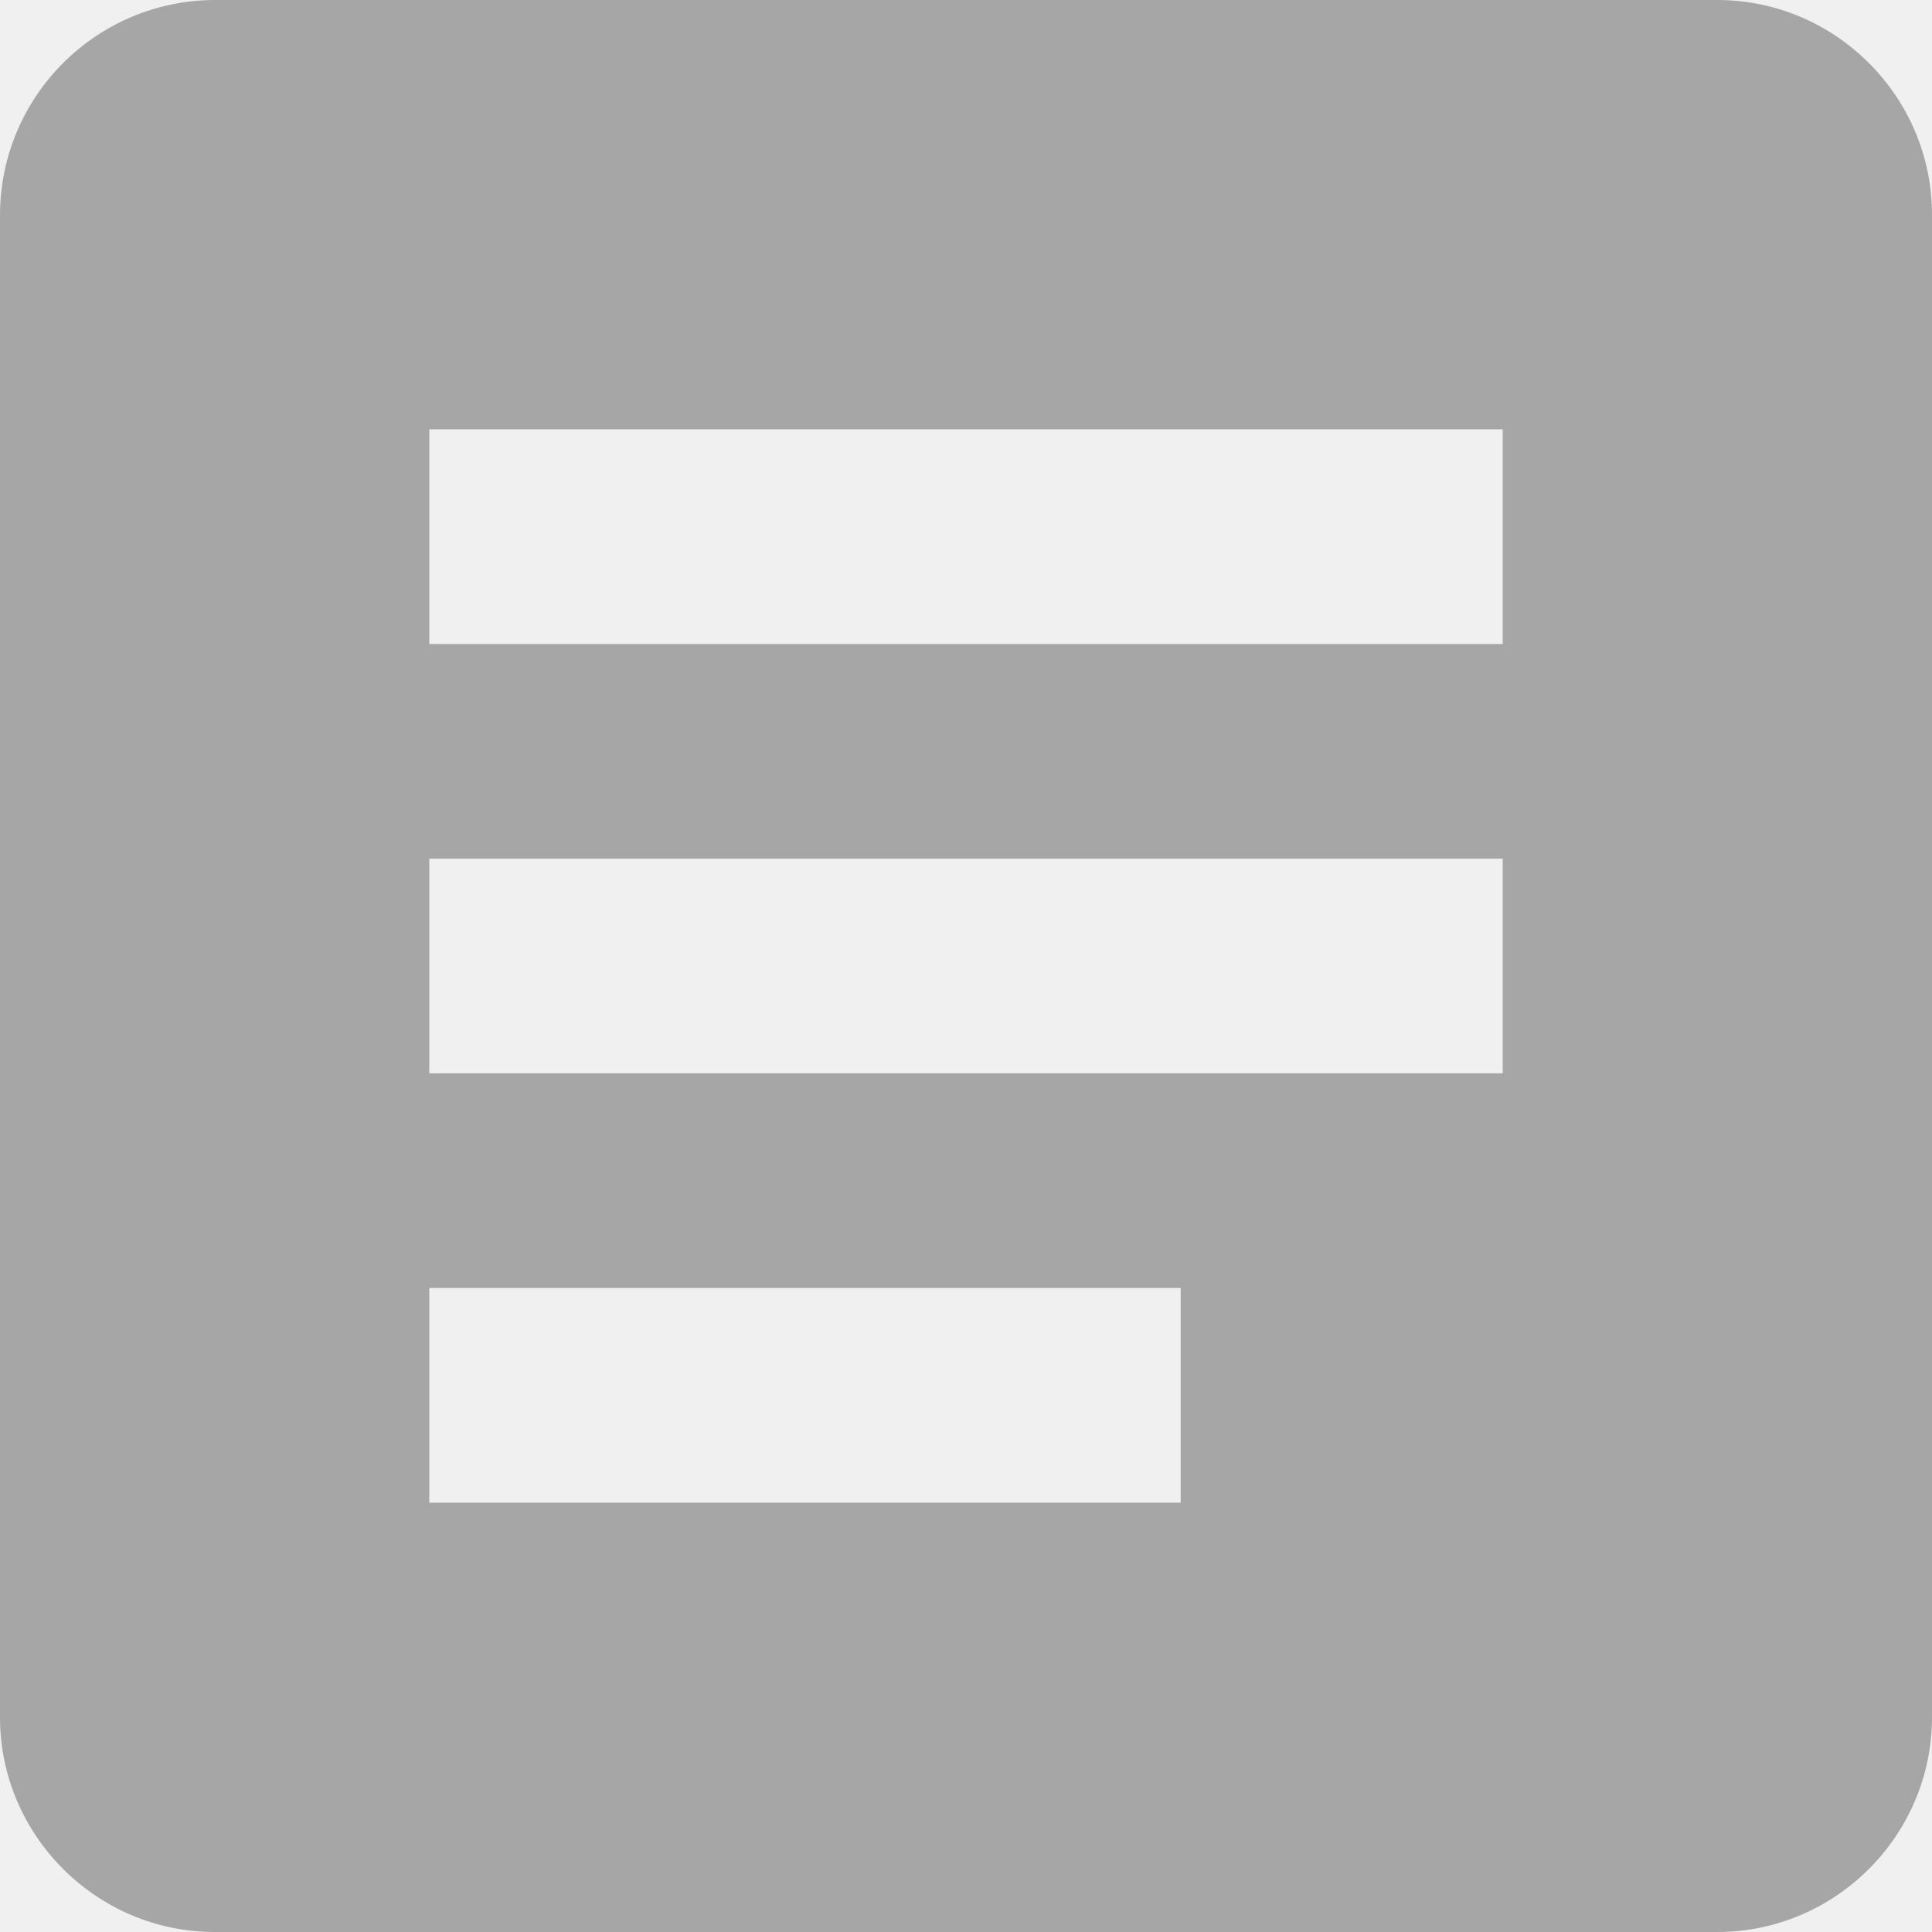
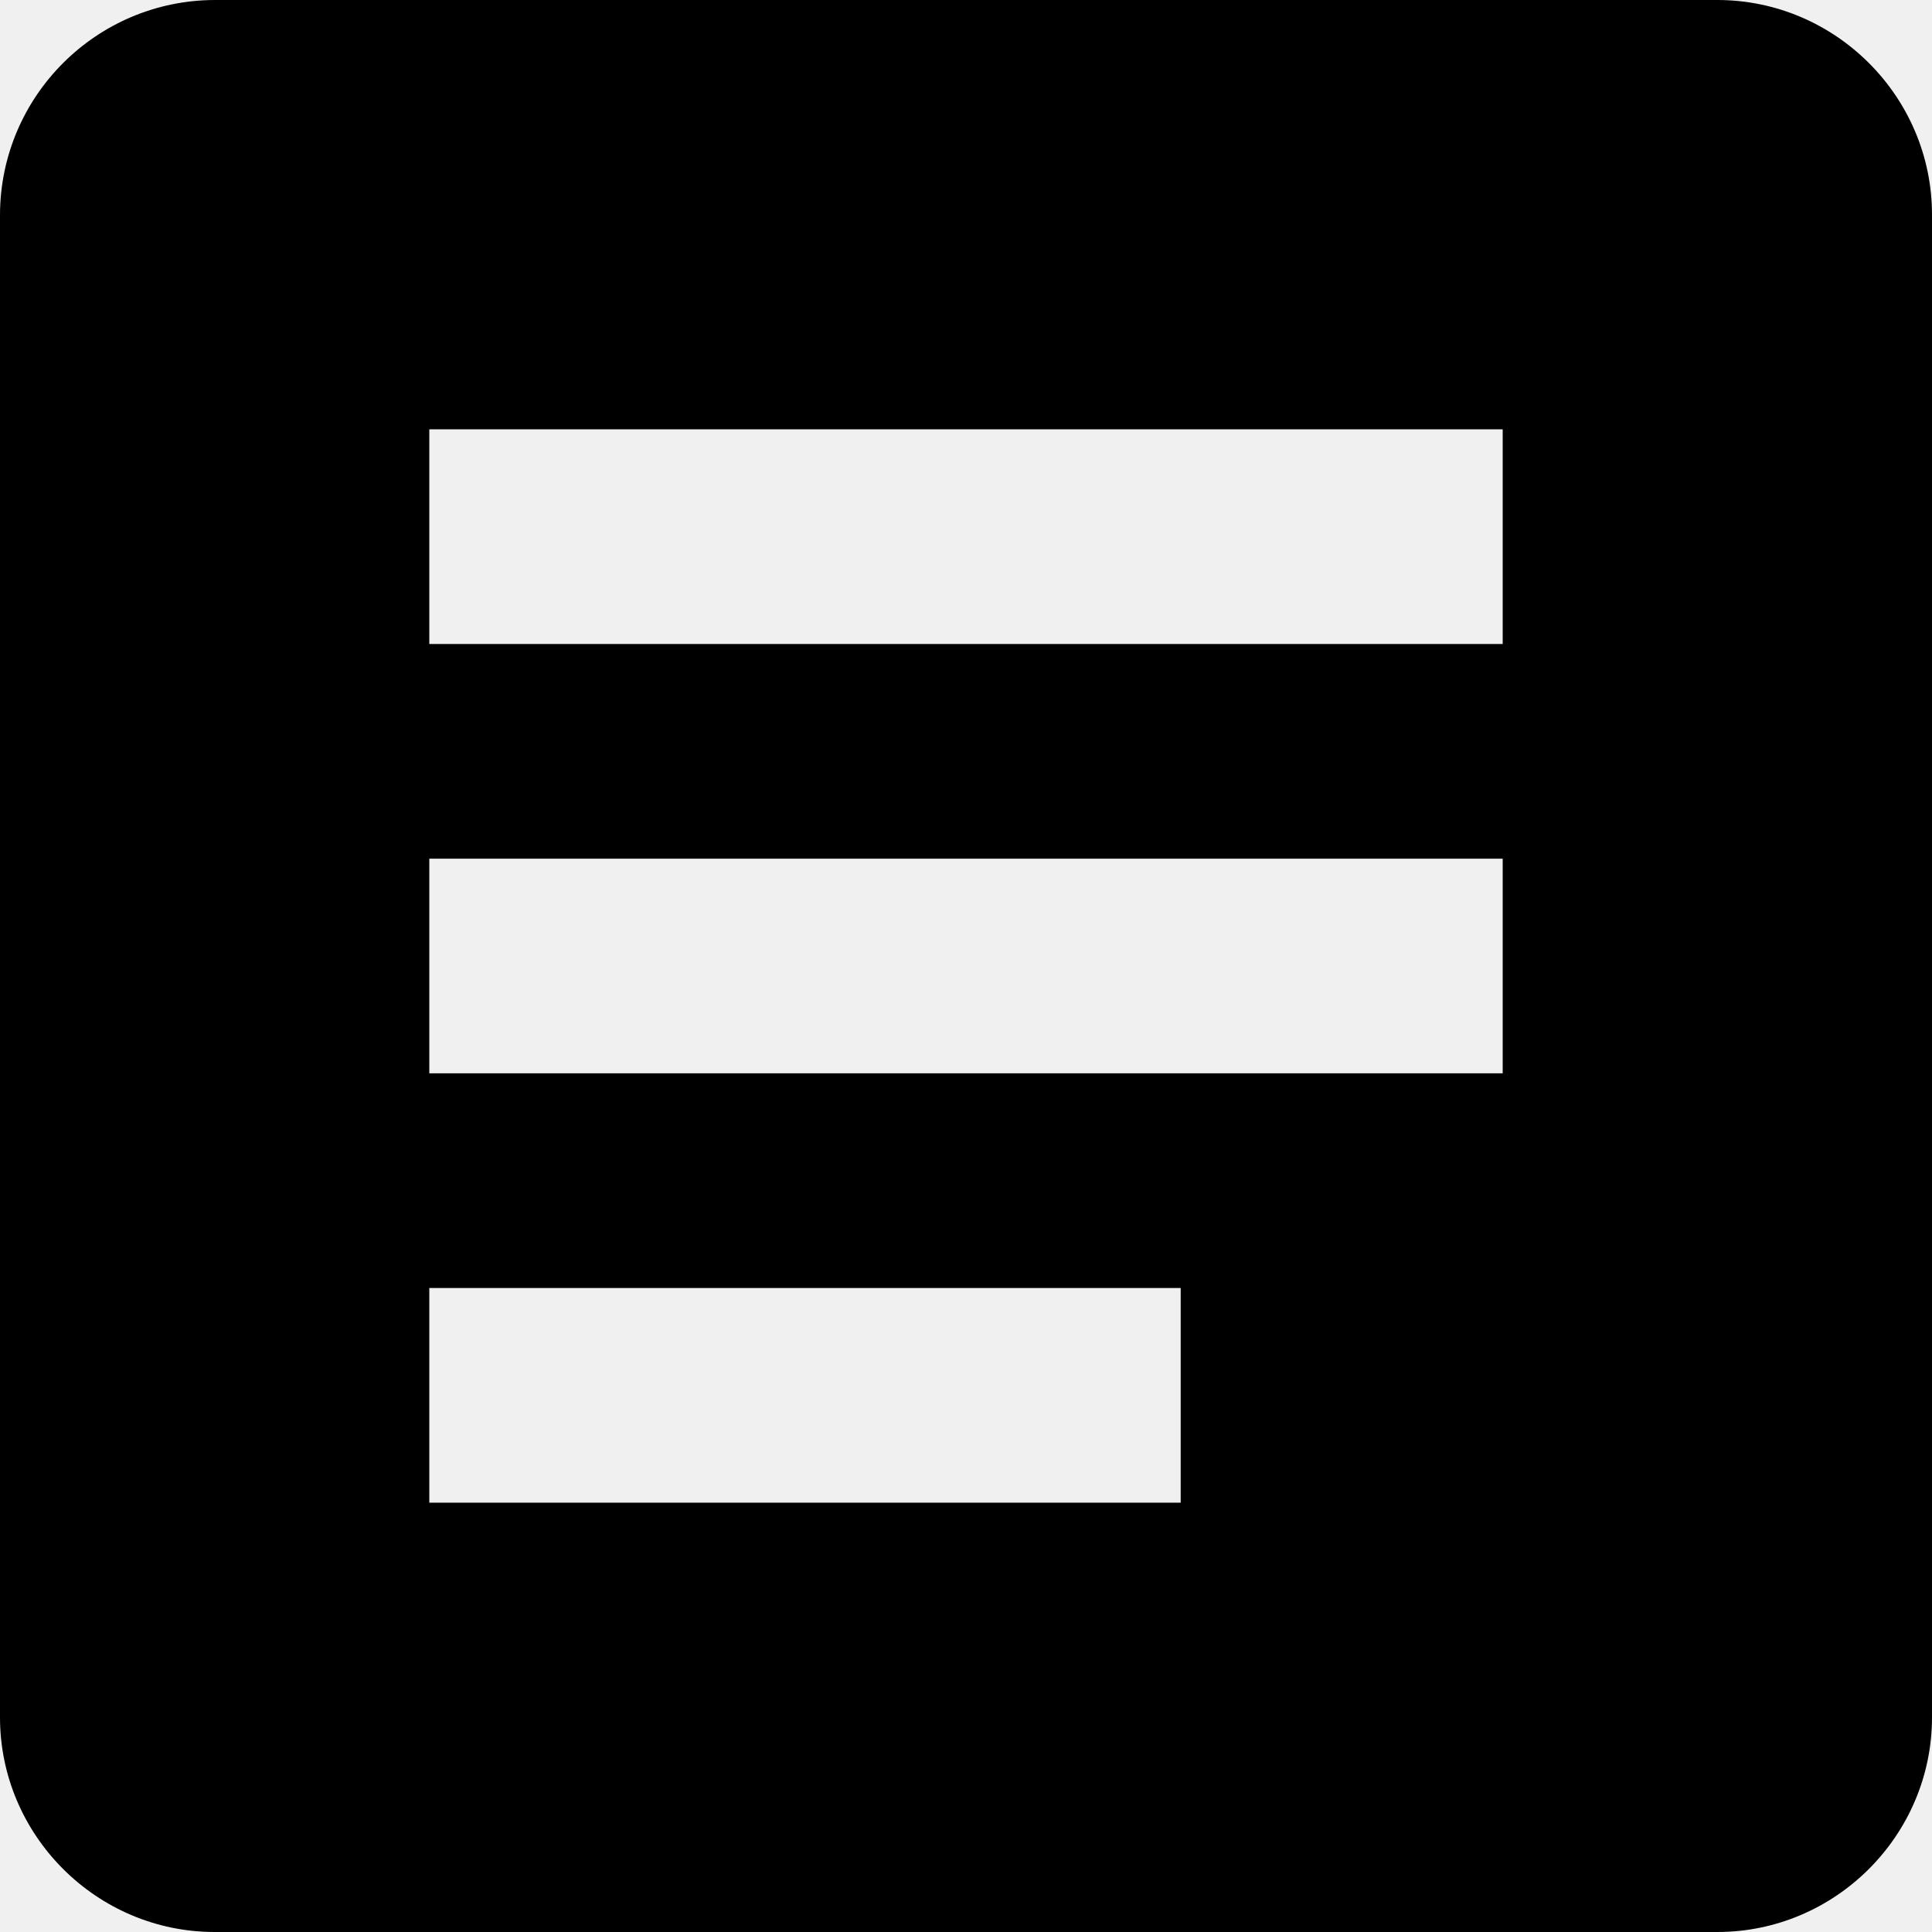
<svg xmlns="http://www.w3.org/2000/svg" fill="none" viewBox="0 0 24 24">
-   <g clip-path="url(#a)">
-     <path fill="#a6a6a6" d="M21.333 0H2.667A2.675 2.675 0 0 0 0 2.667v18.666C0 22.8 1.2 24 2.667 24h18.666C22.8 24 24 22.8 24 21.333V2.667C24 1.2 22.8 0 21.333 0m-6.666 18.667H5.333V16h9.334zm4-5.334H5.333v-2.666h13.334zm0-5.333H5.333V5.333h13.334z" />
+   <g>
+     <path fill="currentColor" d="M21.333 0H2.667A2.675 2.675 0 0 0 0 2.667v18.666C0 22.8 1.2 24 2.667 24h18.666C22.8 24 24 22.8 24 21.333V2.667C24 1.2 22.8 0 21.333 0m-6.666 18.667H5.333V16h9.334zm4-5.334H5.333v-2.666h13.334zm0-5.333H5.333V5.333h13.334z" />
  </g>
-   <defs>
-     <clipPath id="a">
-       <path fill="#fff" d="M0 0h24v24H0z" />
-     </clipPath>
-   </defs>
</svg>
